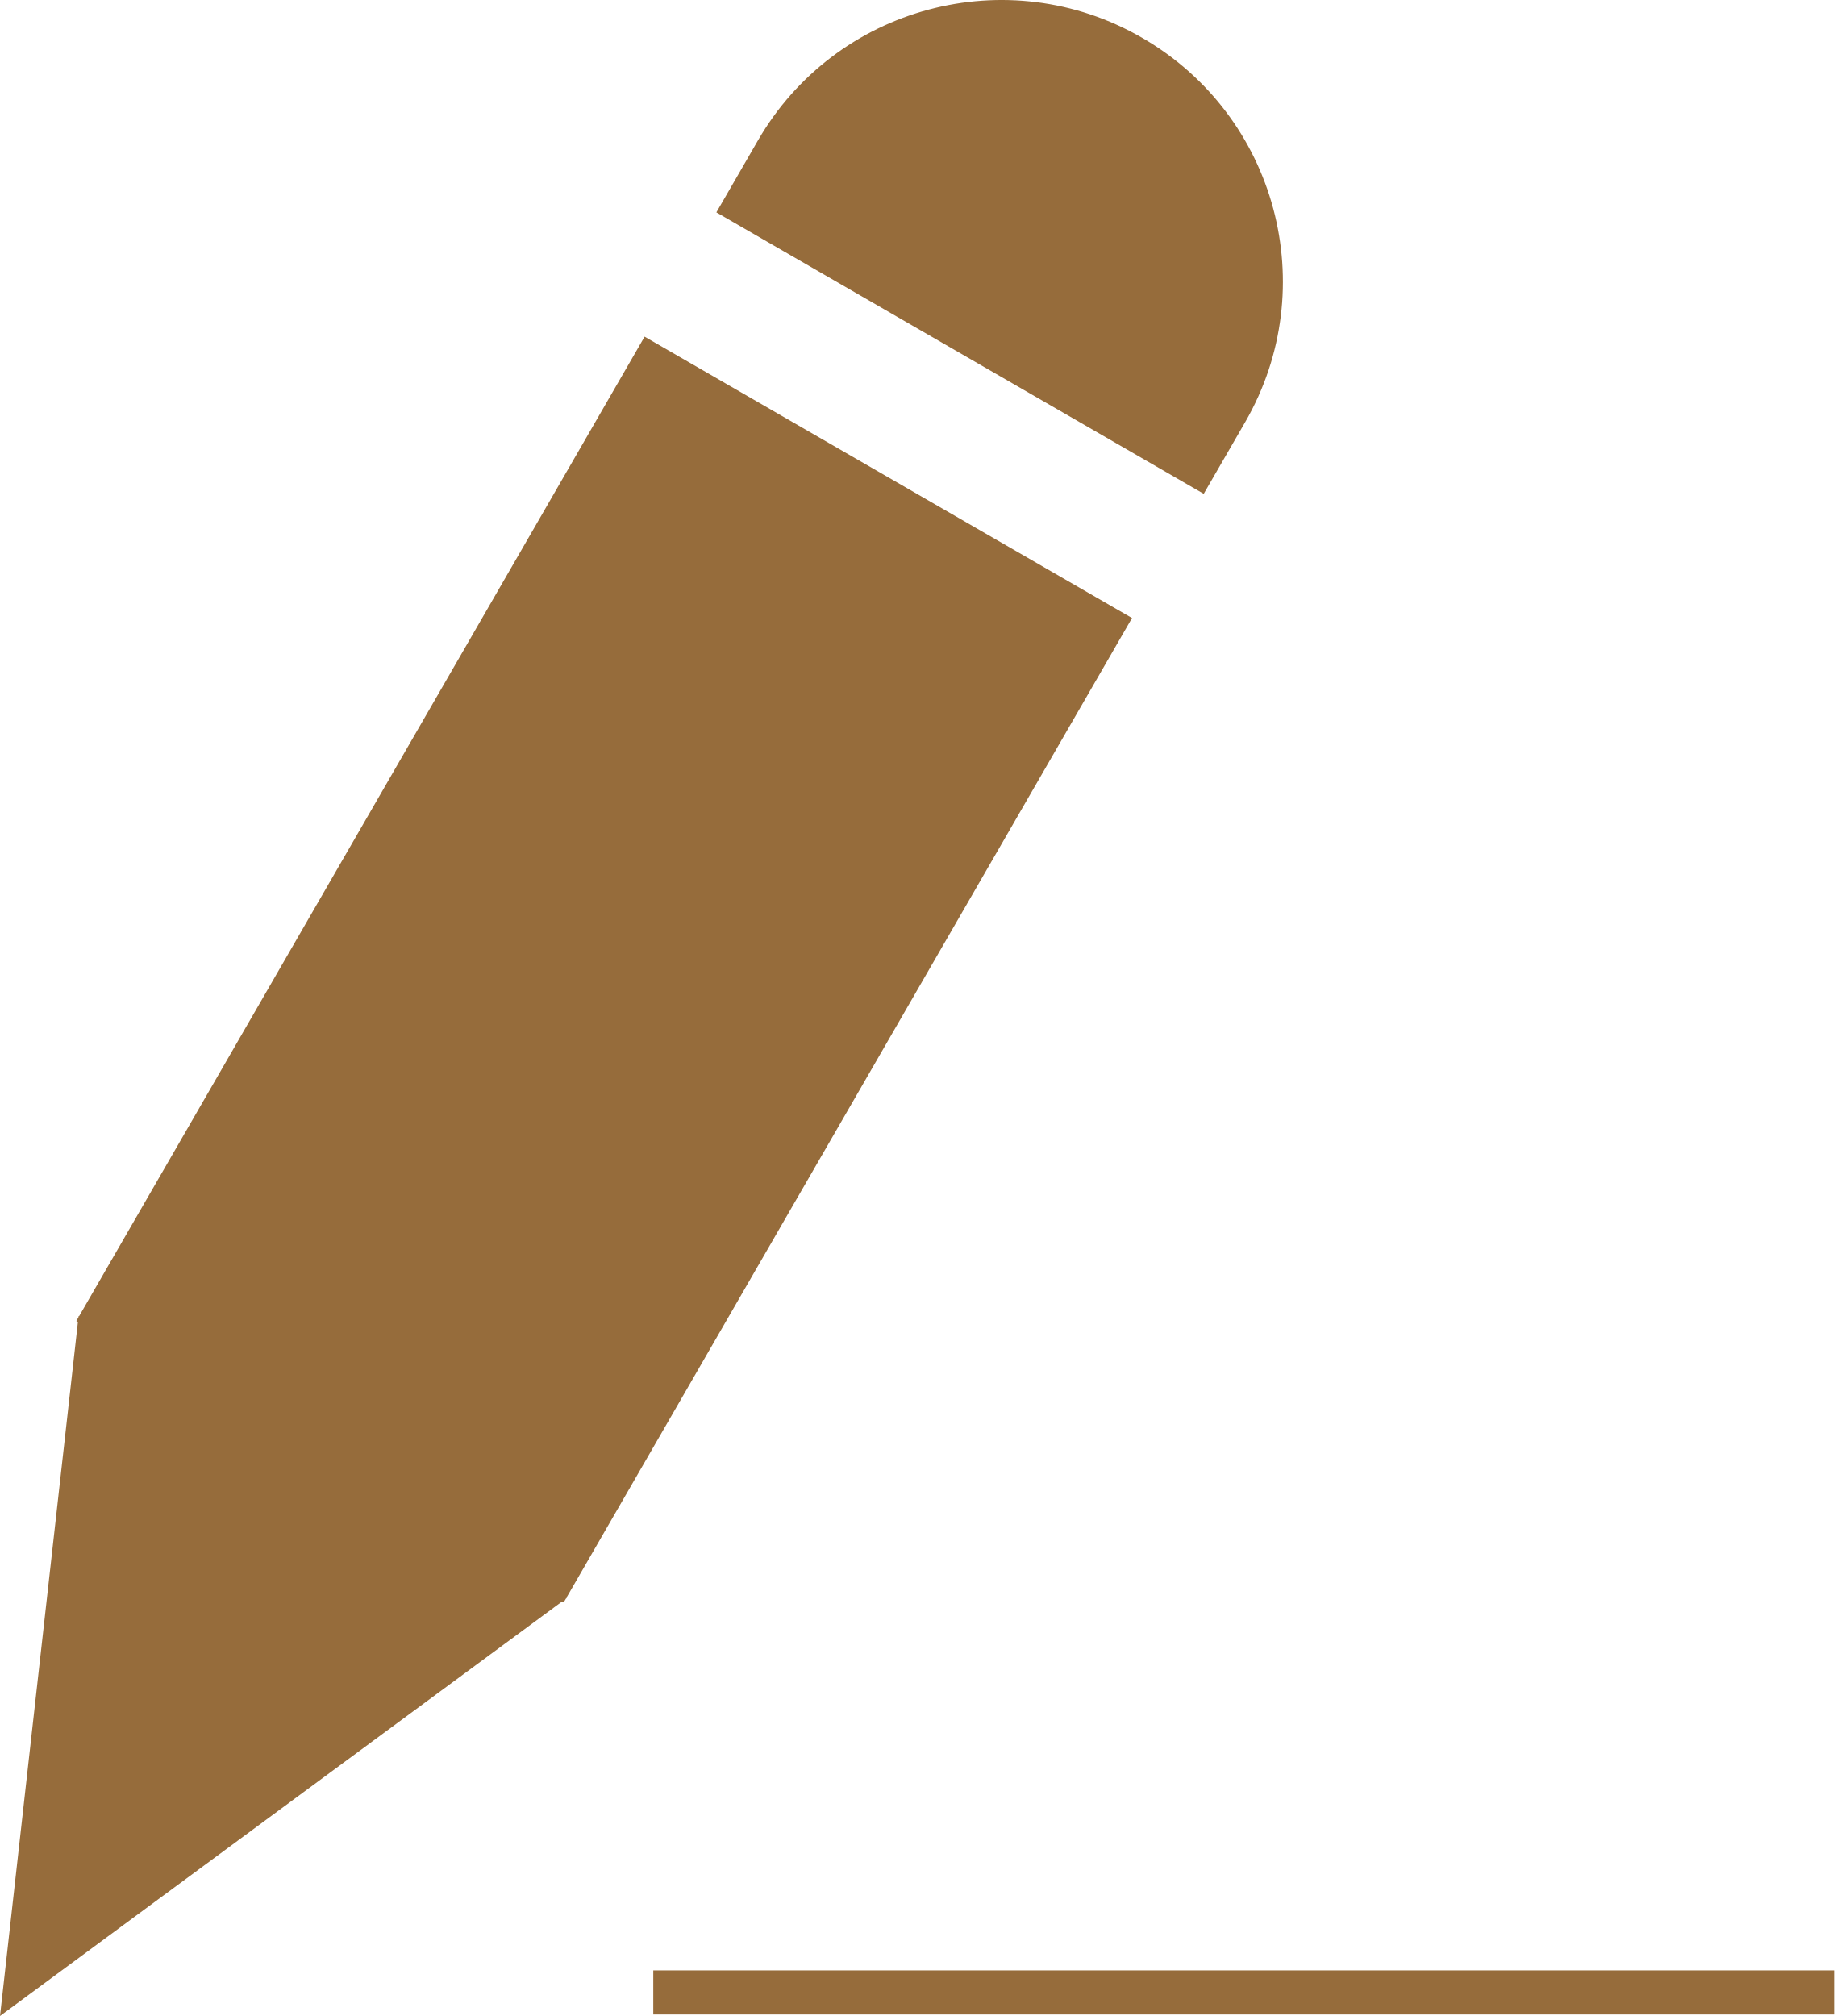
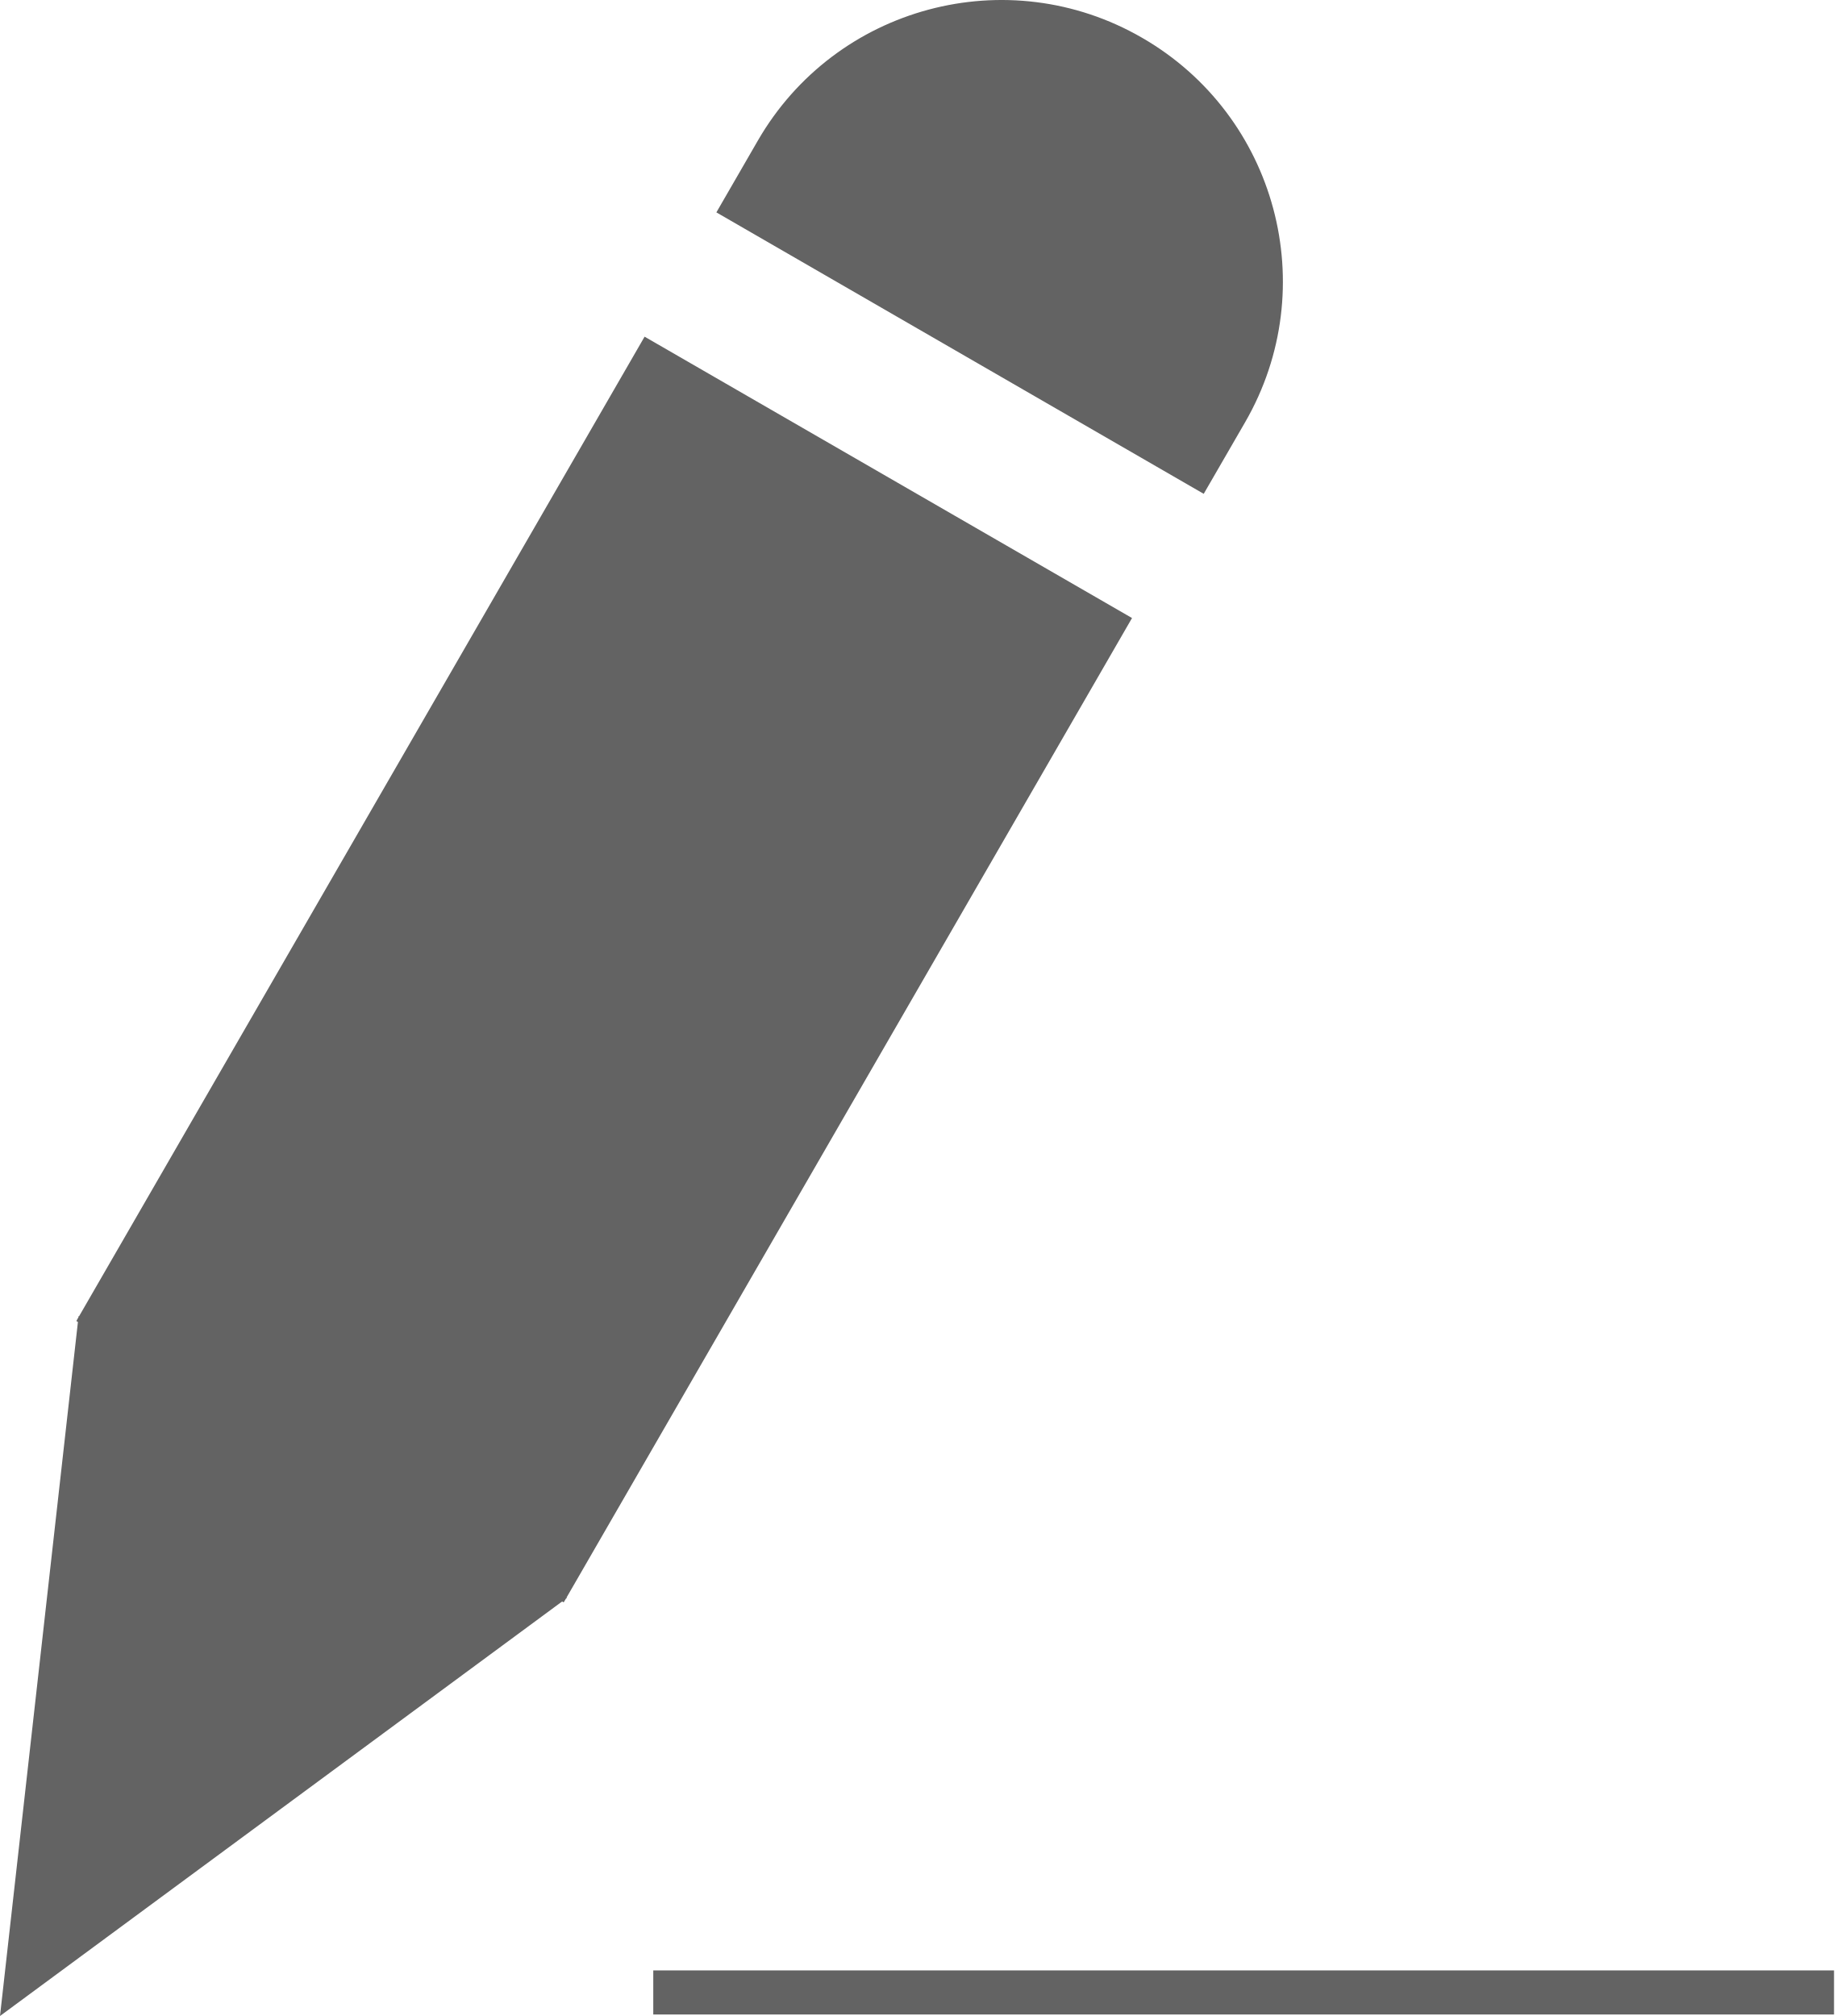
<svg xmlns="http://www.w3.org/2000/svg" width="21" height="23" viewBox="0 0 21 23" fill="none">
-   <path fill-rule="evenodd" clip-rule="evenodd" d="M13.03 0.431C11.495 -0.456 9.531 0.07 8.645 1.606L8.173 2.423L13.733 5.634L14.206 4.816C15.092 3.281 14.566 1.317 13.03 0.431ZM12.915 7.051L7.354 3.841L0.902 15.017L0.897 15.014L0.895 15.028L0.871 15.071L0.889 15.082L0 23L6.413 18.271L6.431 18.281L6.456 18.239L6.468 18.23L6.463 18.227L12.915 7.051ZM20.924 22.48H7.453V22.983H20.924V22.48Z" fill="#966C3B" />
+   <path fill-rule="evenodd" clip-rule="evenodd" d="M13.03 0.431C11.495 -0.456 9.531 0.07 8.645 1.606L8.173 2.423L13.733 5.634L14.206 4.816C15.092 3.281 14.566 1.317 13.03 0.431ZM12.915 7.051L7.354 3.841L0.902 15.017L0.897 15.014L0.895 15.028L0.871 15.071L0.889 15.082L0 23L6.413 18.271L6.431 18.281L6.456 18.239L6.468 18.23L6.463 18.227L12.915 7.051ZM20.924 22.48H7.453V22.983H20.924V22.48Z" fill="#636363" />
</svg>
